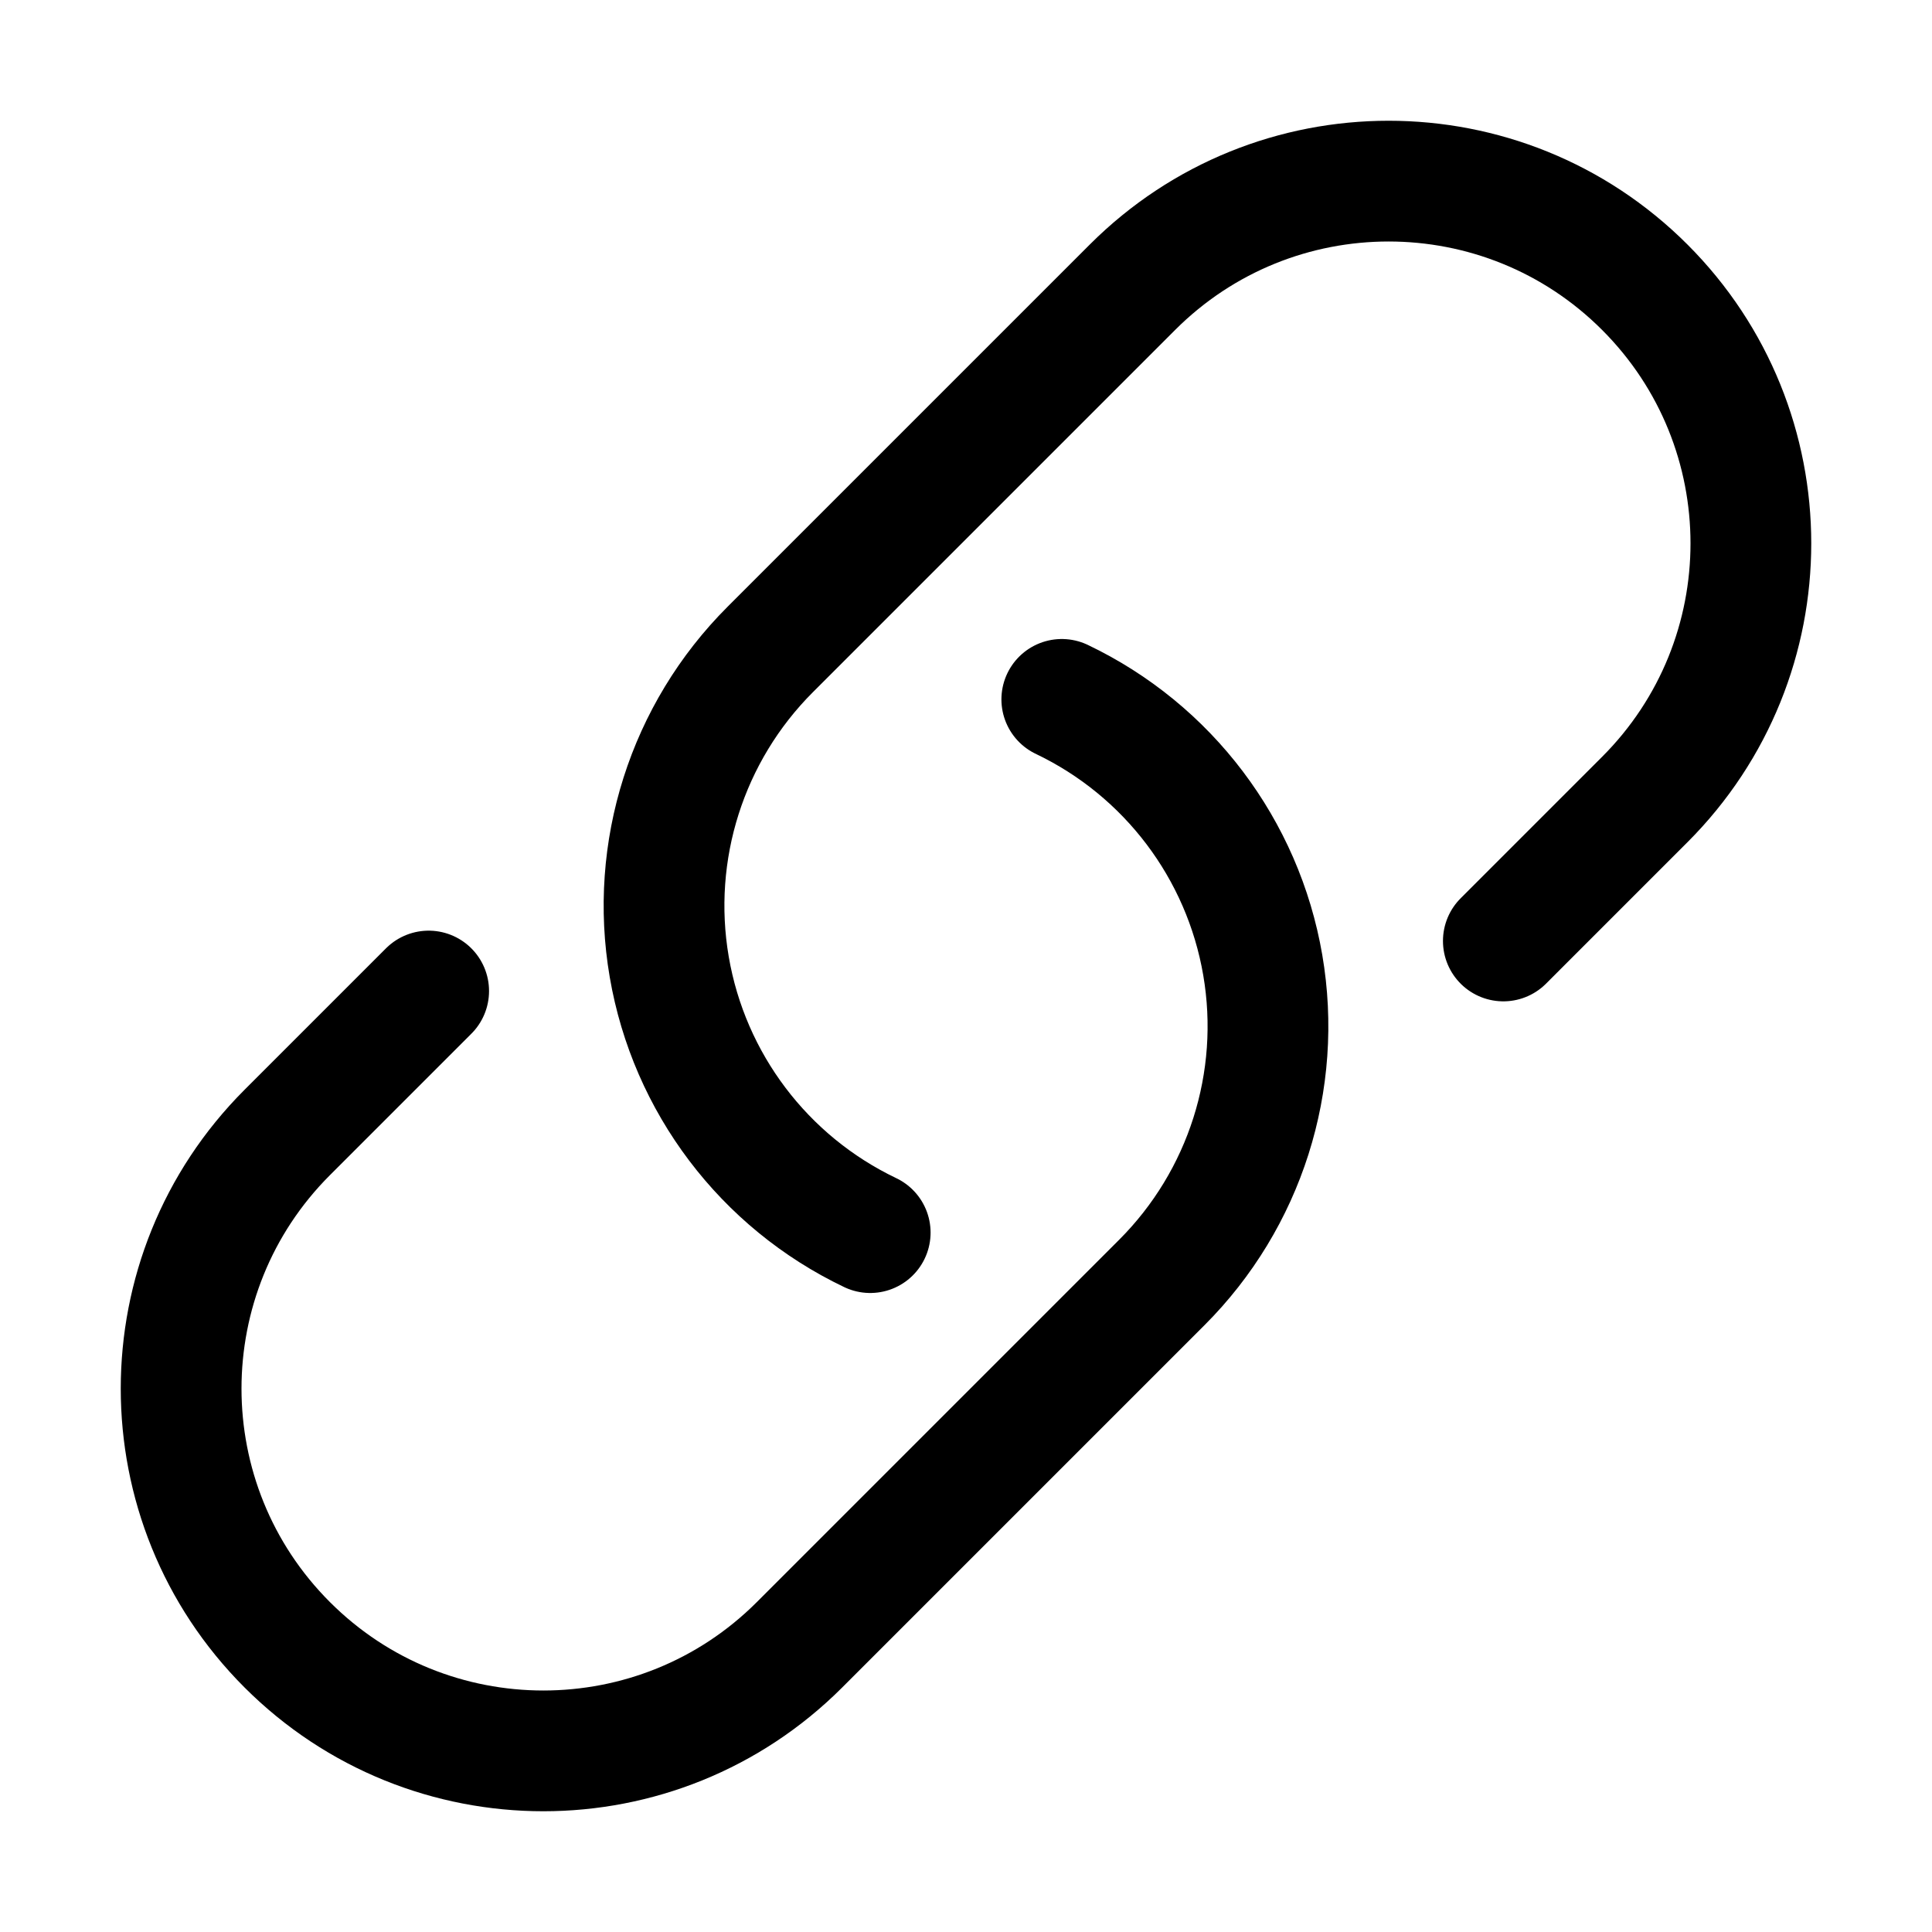
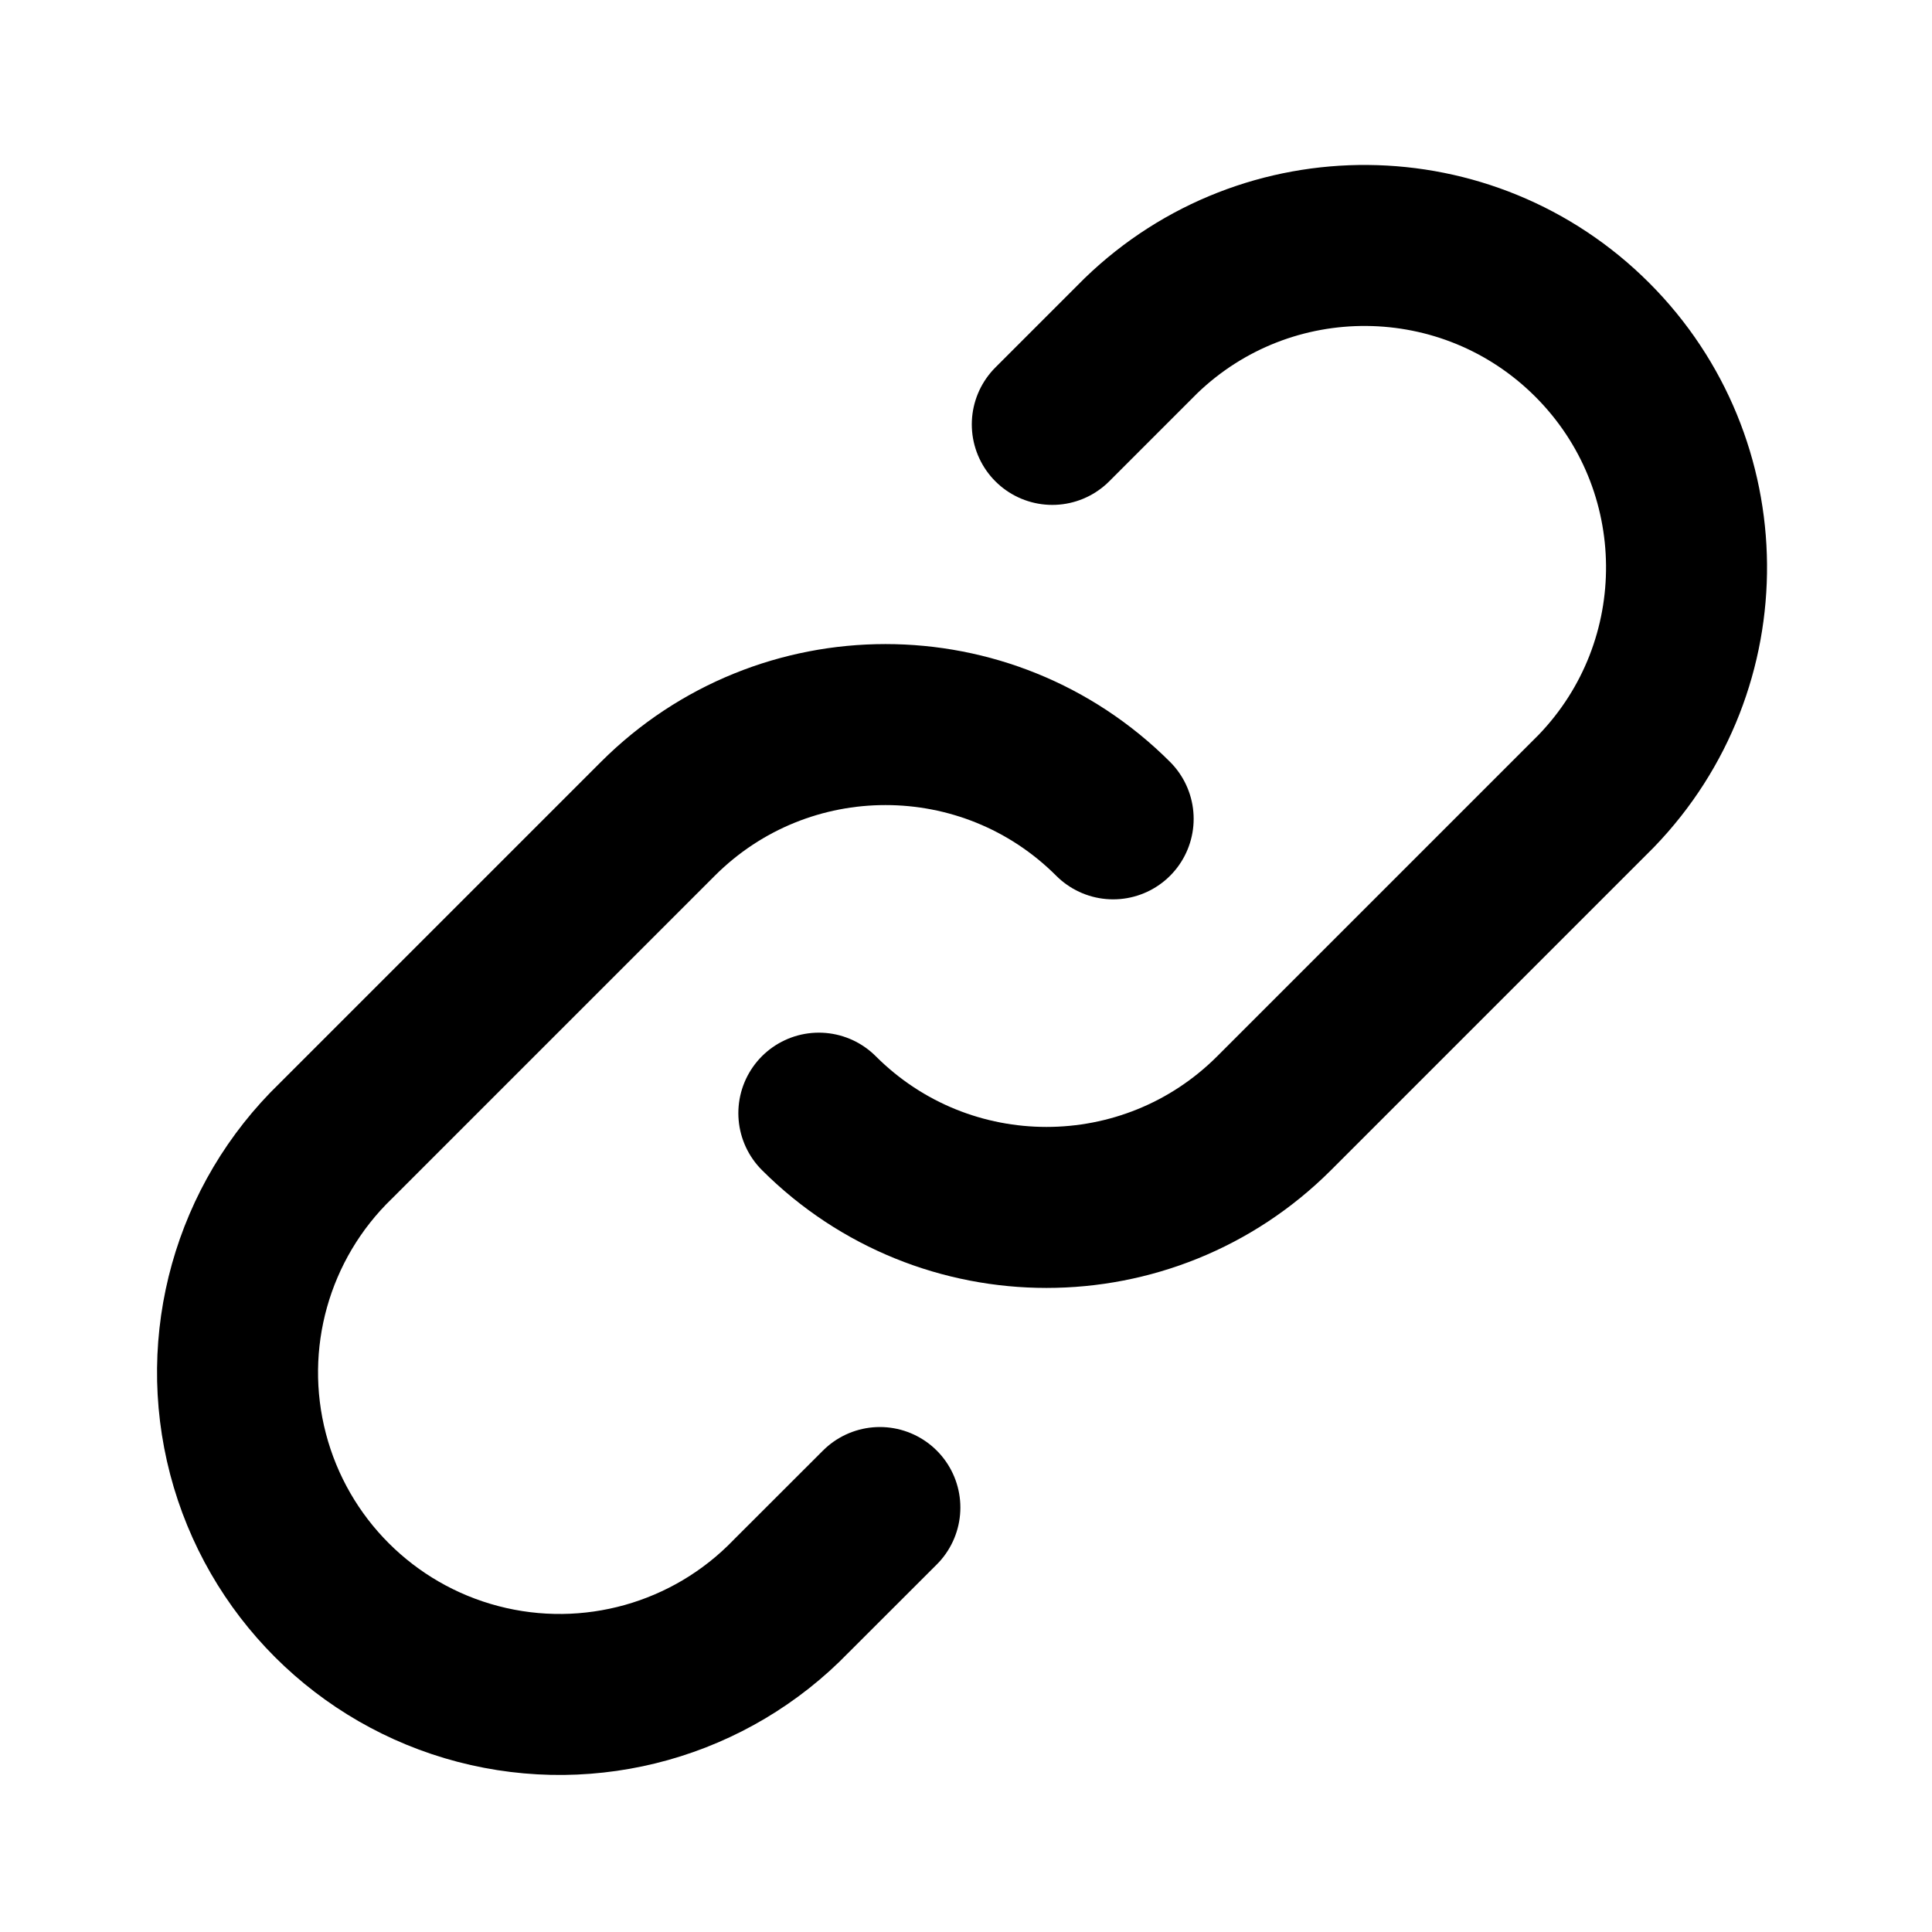
- <svg xmlns="http://www.w3.org/2000/svg" fill="none" viewBox="0 0 24 24" stroke-width="1.5" stroke="currentColor" aria-hidden="true">
-   <path stroke-linecap="round" stroke-linejoin="round" d="M13.19 8.688a4.5 4.5 0 011.242 7.244l-4.5 4.5a4.5 4.5 0 01-6.364-6.364l1.757-1.757m13.35-.622l1.757-1.757a4.5 4.5 0 00-6.364-6.364l-4.5 4.5a4.5 4.5 0 001.242 7.244" />
+ <svg xmlns="http://www.w3.org/2000/svg" fill="none" stroke-width="2" aria-hidden="true" viewBox="0 0 24 24" stroke="currentColor">
+   <path stroke-linecap="round" stroke-linejoin="round" d="M13.828 10.172a4 4 0 00-5.656 0l-4 4a4 4 0 105.656 5.656l1.102-1.101m-.758-4.899a4 4 0 005.656 0l4-4a4 4 0 00-5.656-5.656l-1.1 1.1" />
</svg>
